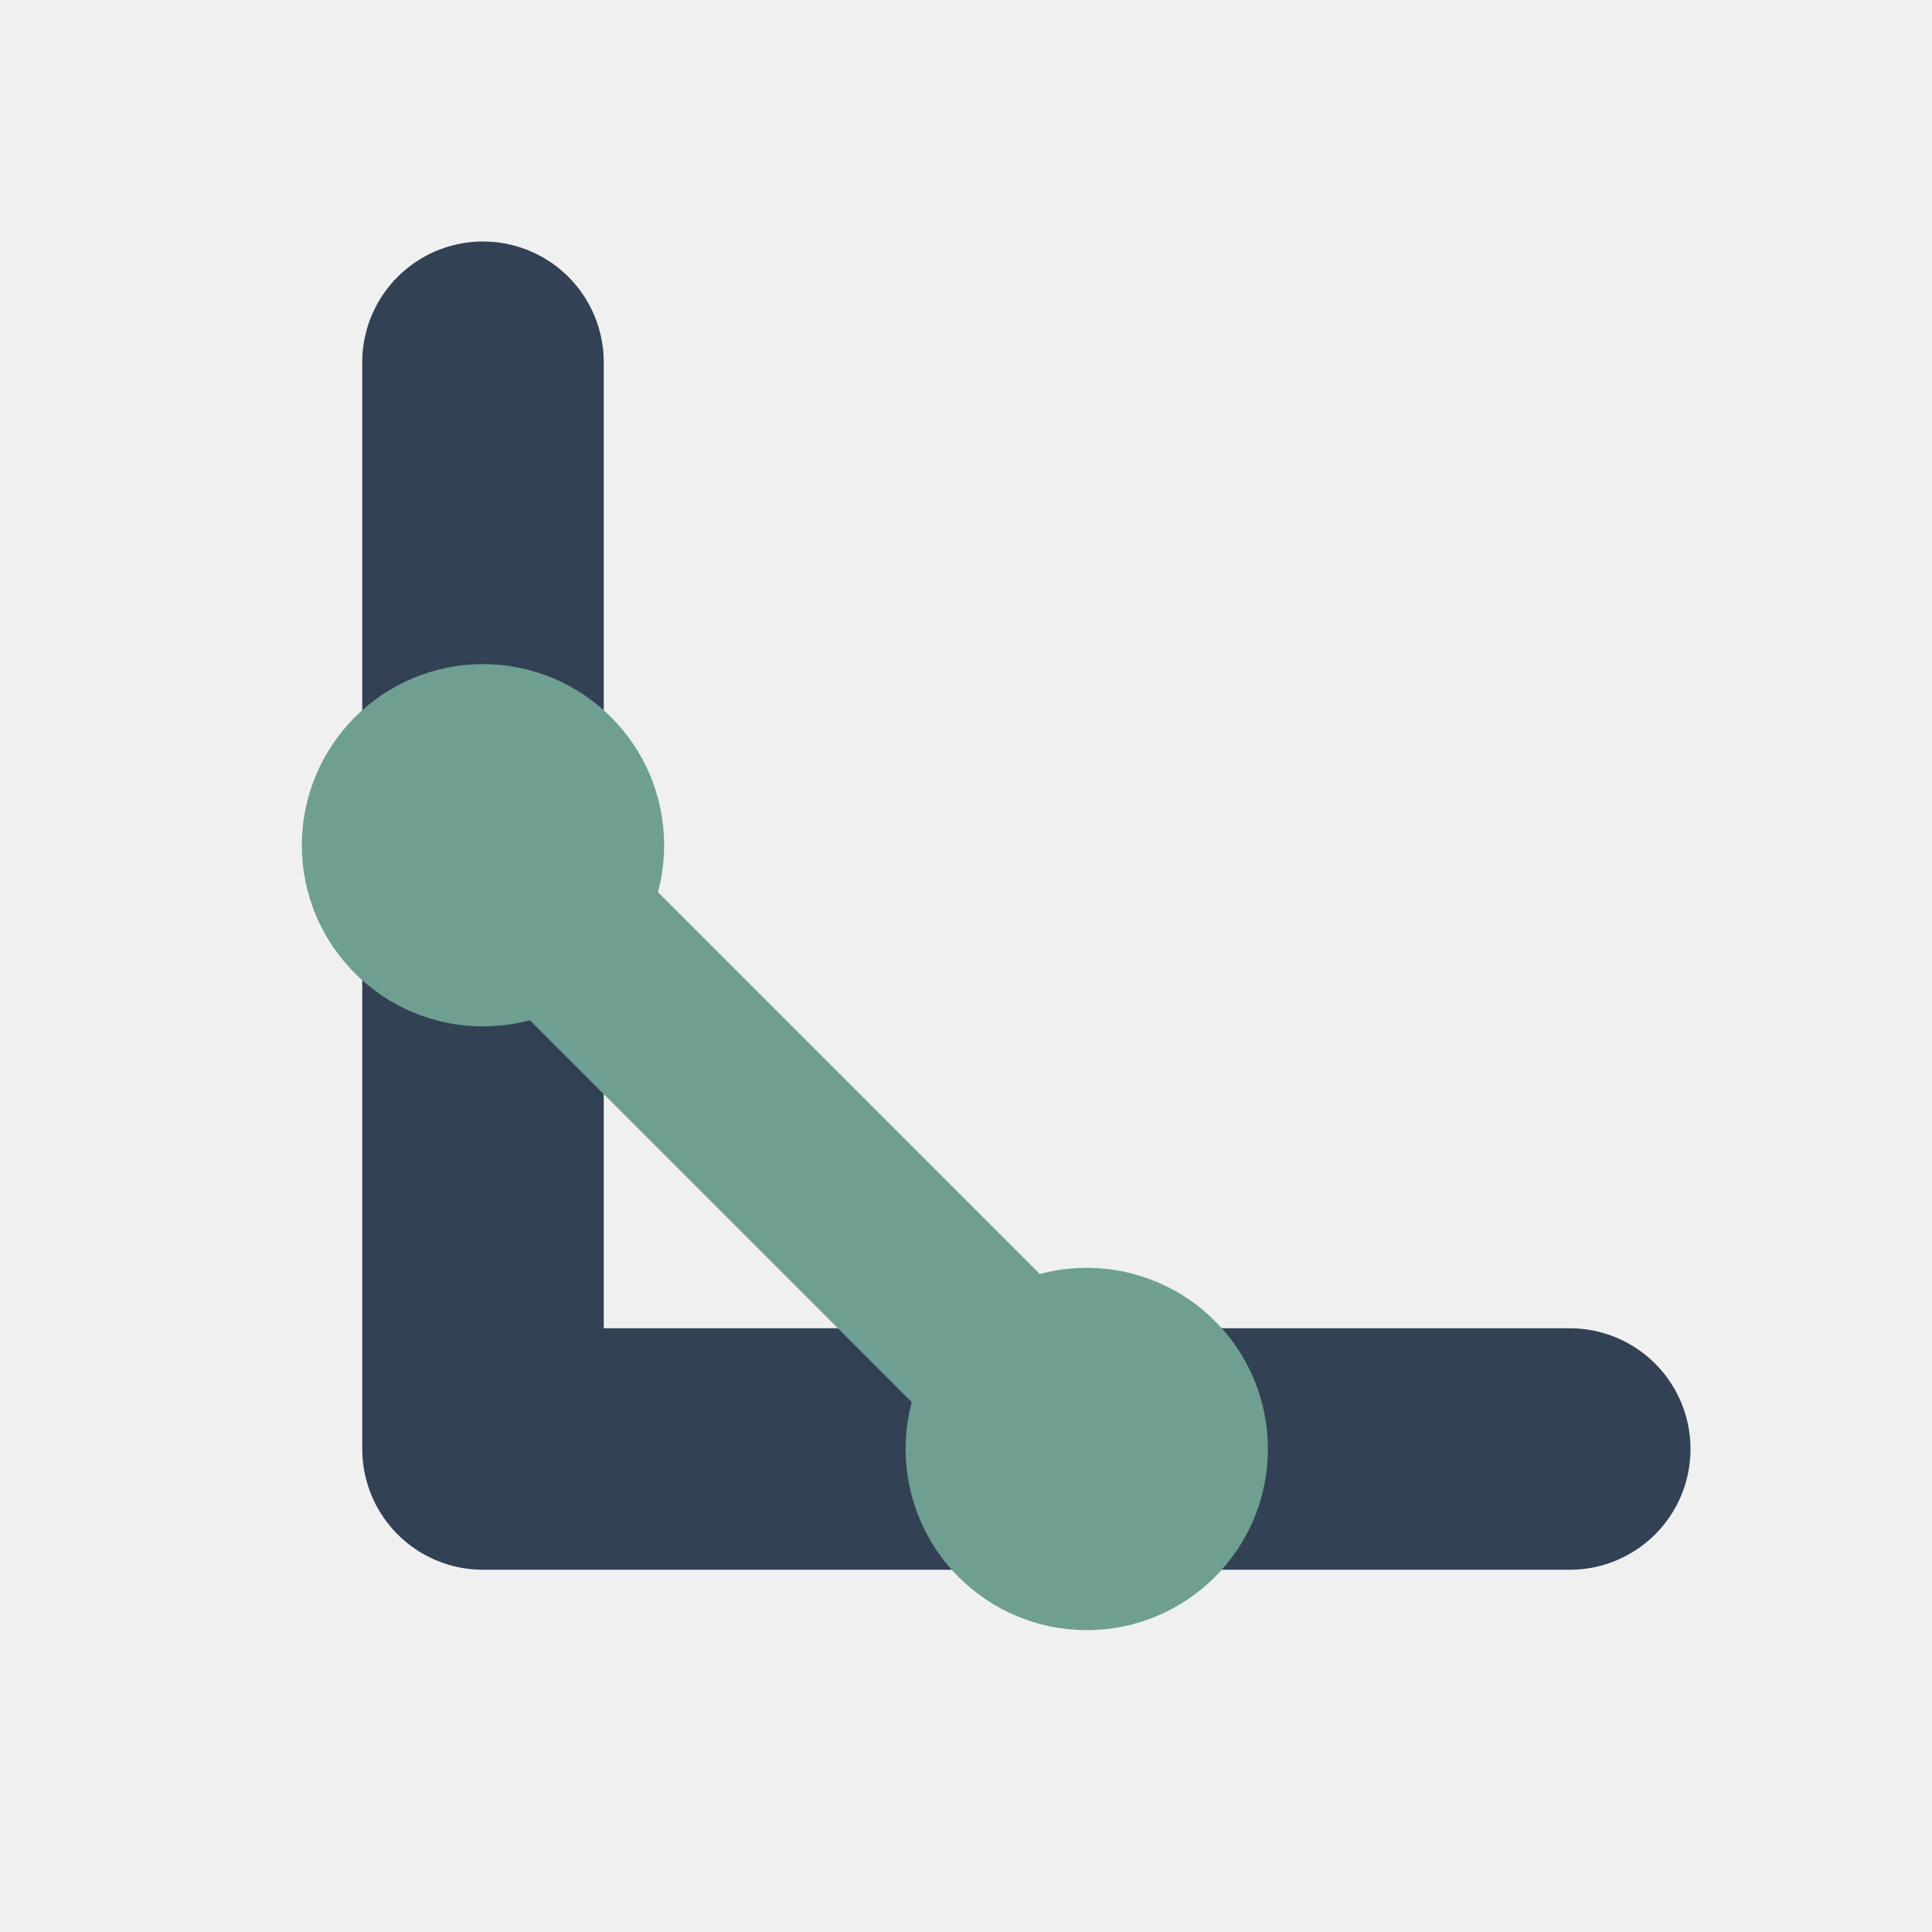
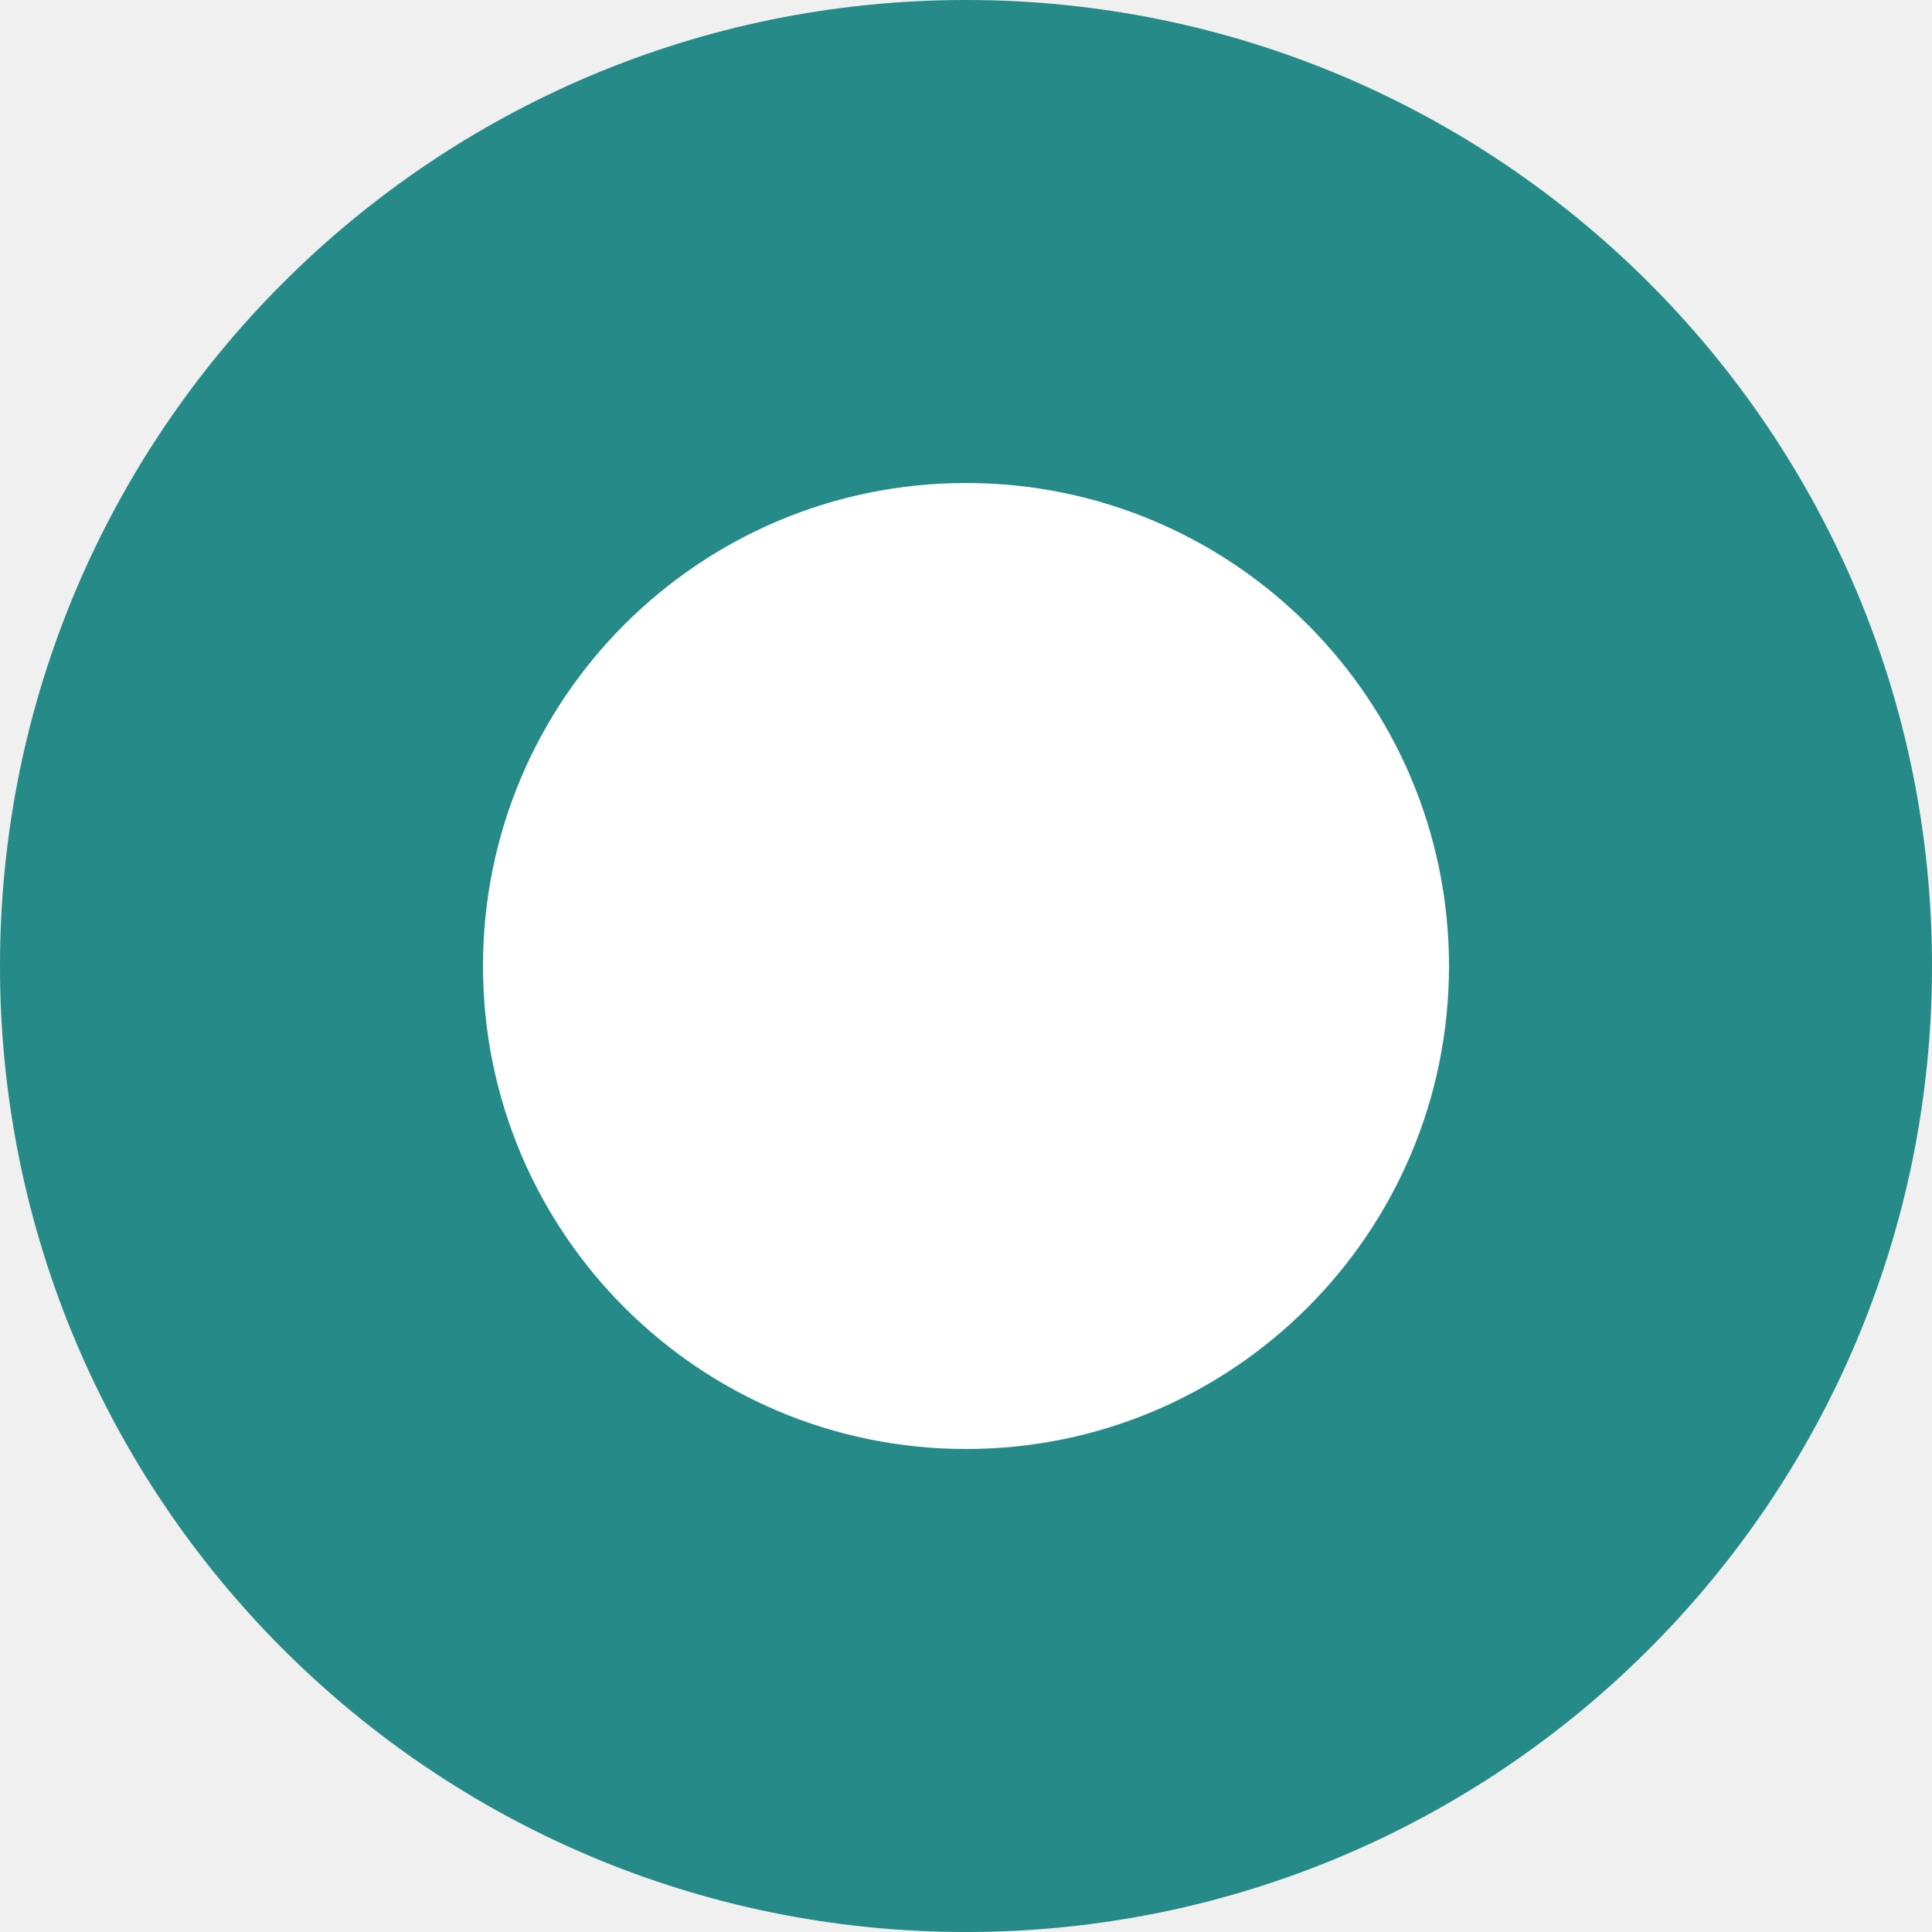
<svg xmlns="http://www.w3.org/2000/svg" viewBox="0 0 32 32">
-   <g fill="none" stroke-linecap="round" stroke-linejoin="round">
-     <path d="M8 6V24H26" stroke="#334155" stroke-width="4" />
-     <path d="M8 14L18 24" stroke="#6E9F91" stroke-width="3" />
-   </g>
-   <circle cx="8" cy="14" r="3" fill="#6E9F91" />
-   <circle cx="18" cy="24" r="3" fill="#6E9F91" />
+   <style>
+     .ring {
+       fill: #258a88;
+     }
+ 
+     @media (prefers-color-scheme: dark) {
+       .ring {
+         fill: #4fb0ac;
+       }
+     }
+   </style>
+   <circle class="ring" cx="16" cy="16" r="16" />
+   <circle cx="16" cy="16" r="8" fill="#ffffff" />
</svg>
